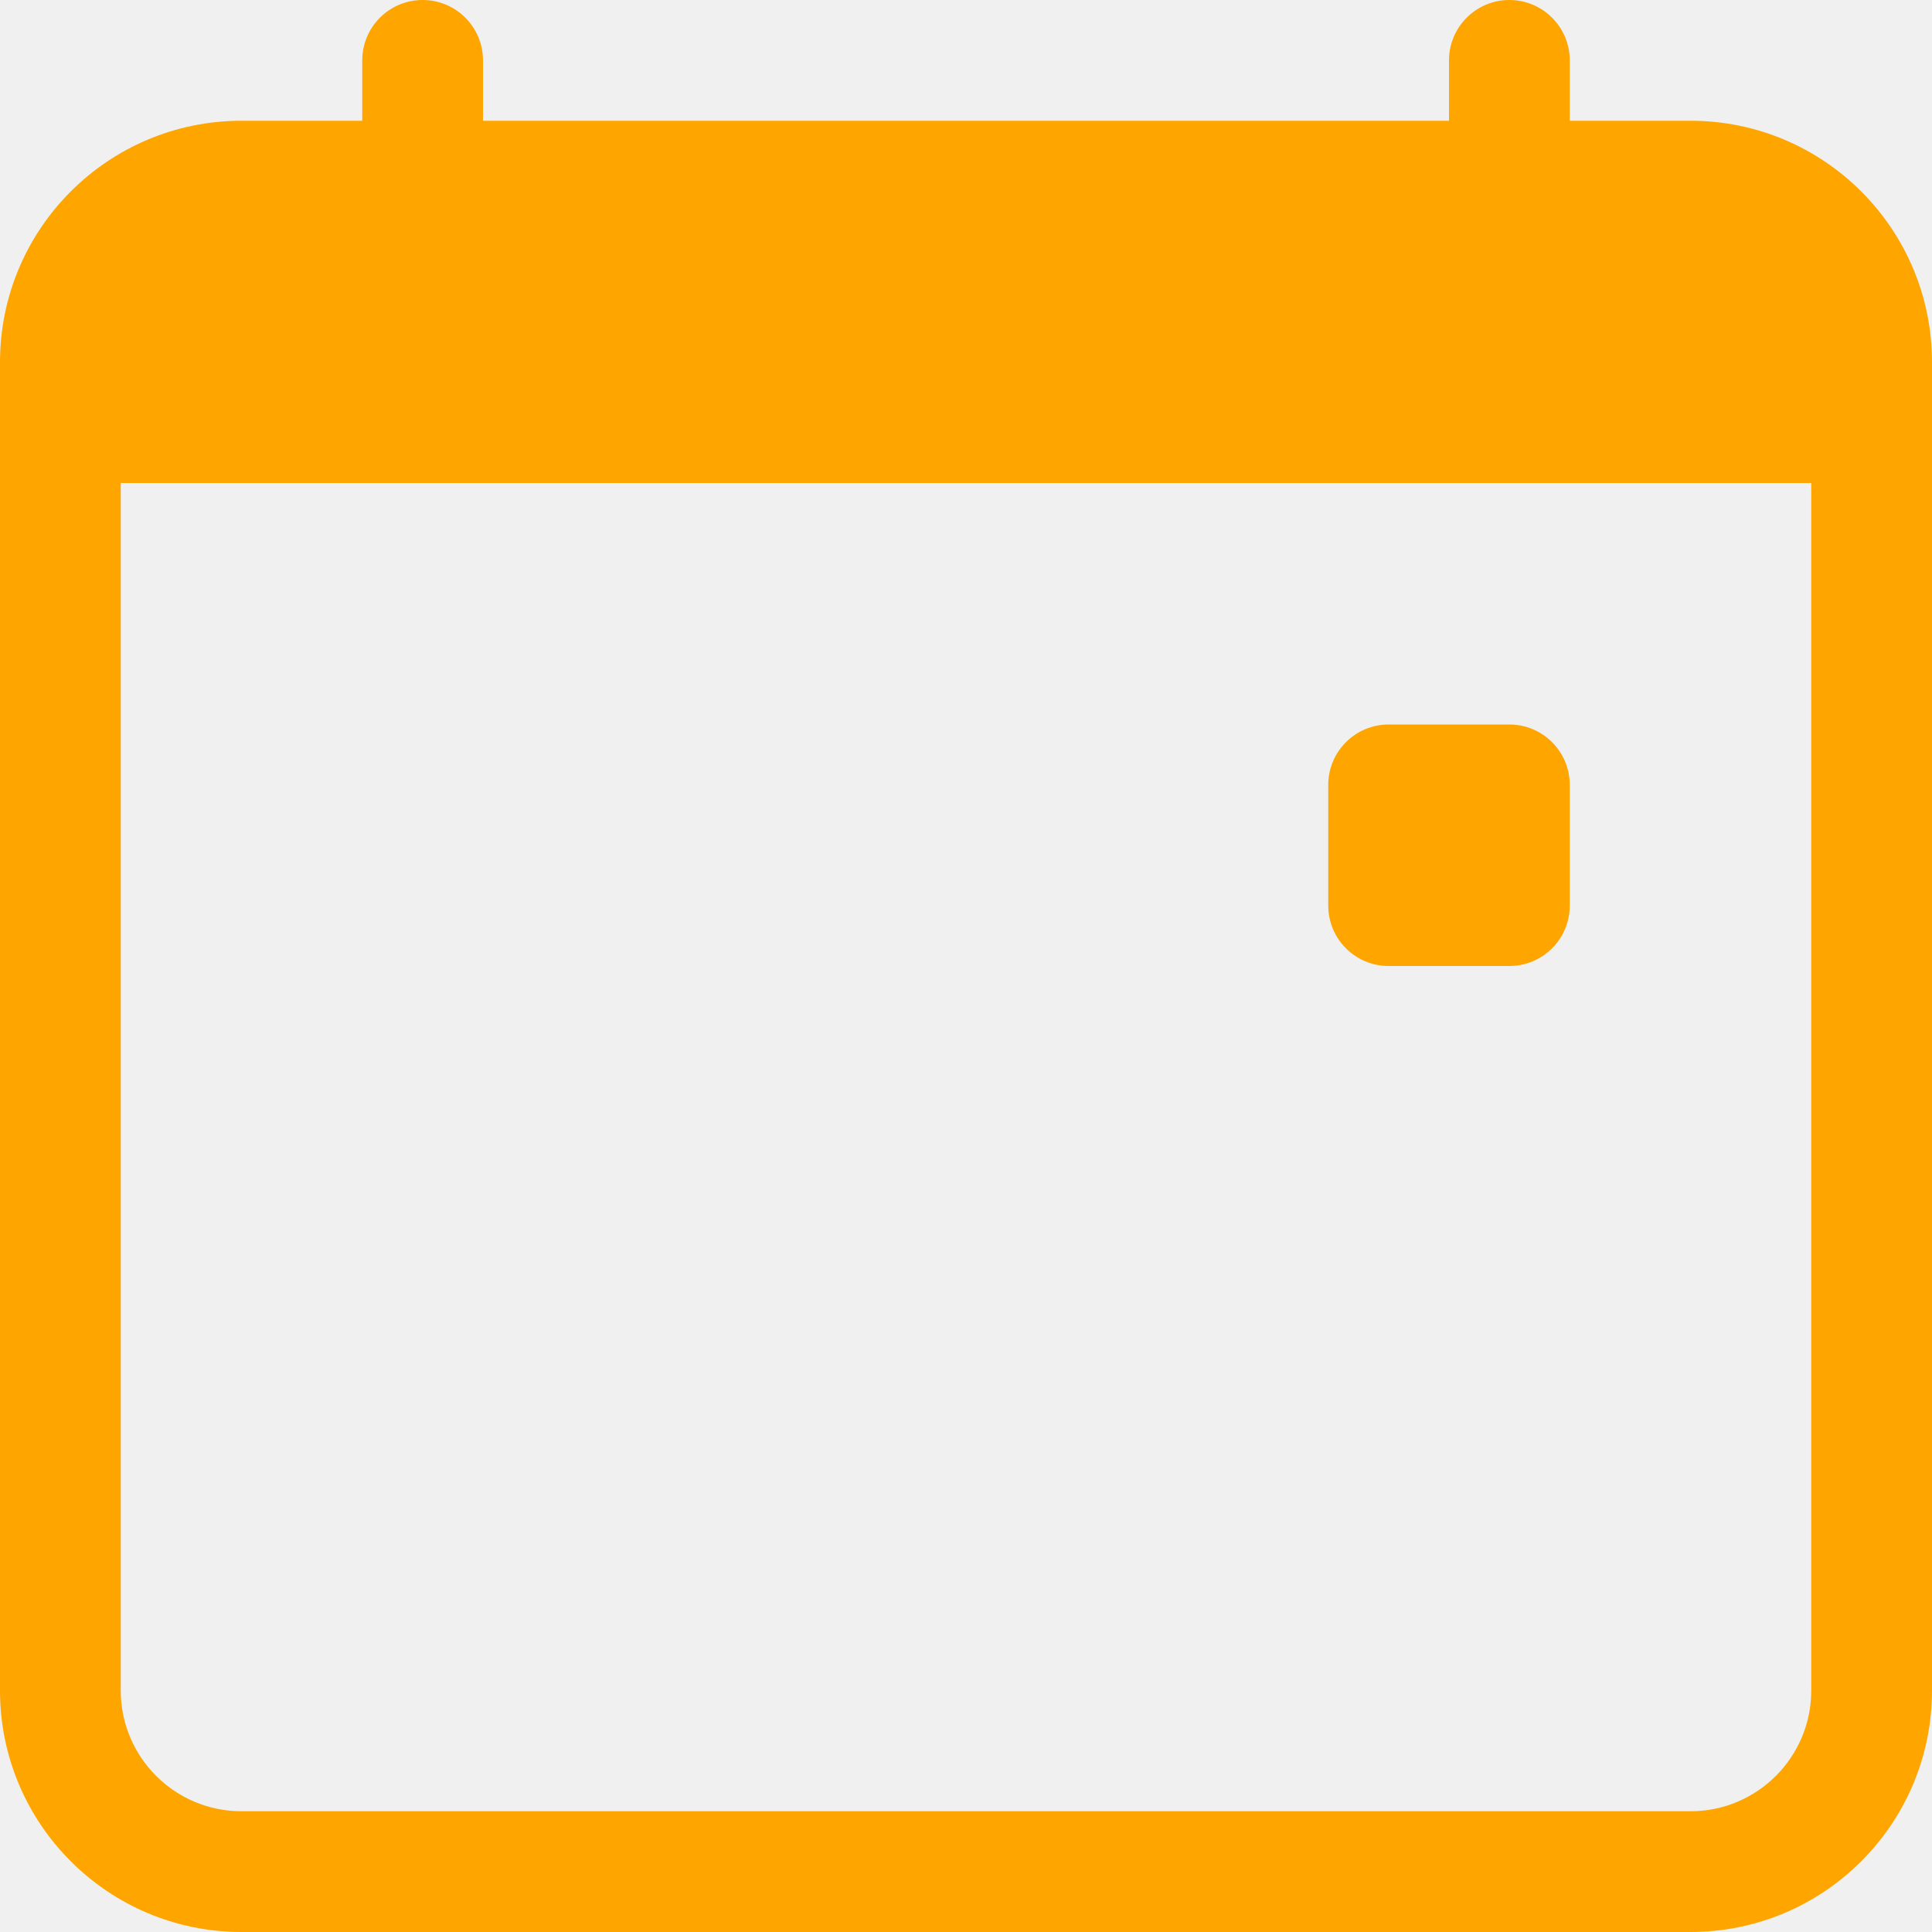
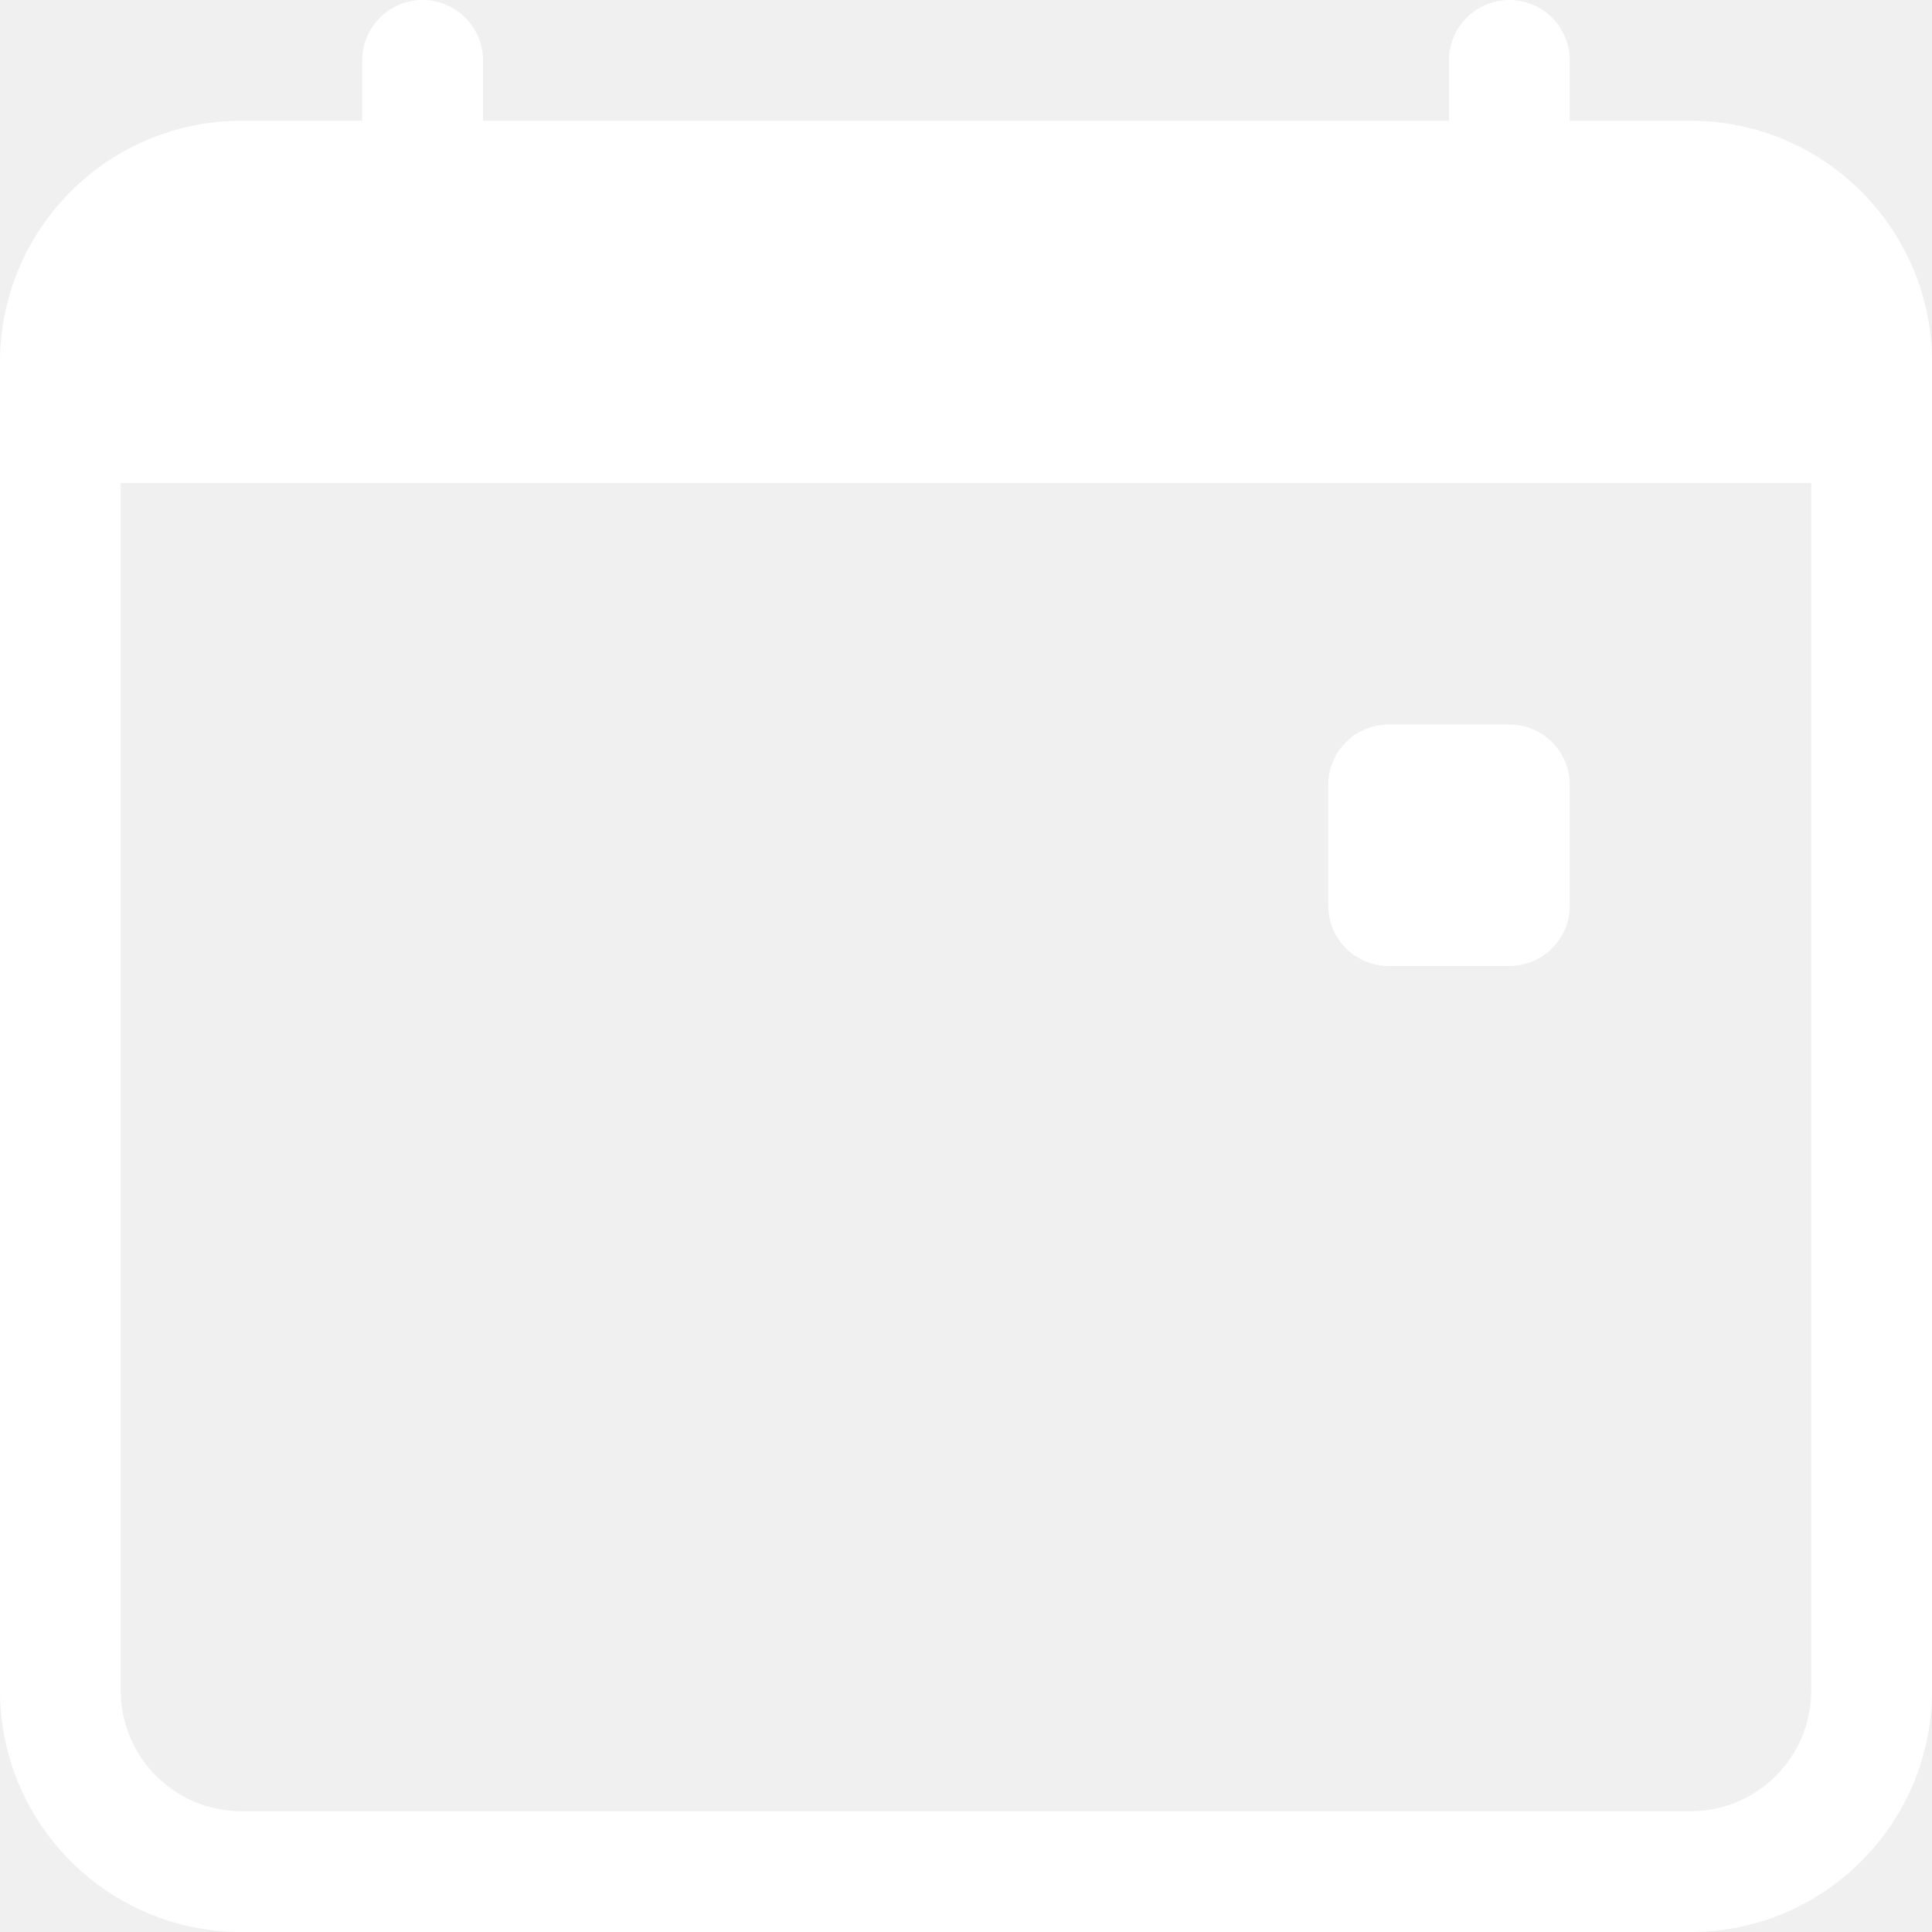
- <svg xmlns="http://www.w3.org/2000/svg" width="16" height="16" fill="orange" class="bi bi-calendar-event" viewBox="0 0 16 16">
+ <svg xmlns="http://www.w3.org/2000/svg" width="16" height="16" fill="white" class="bi bi-calendar-event" viewBox="0 0 16 16">
  <path d="M11 6.5a.5.5 0 0 1 .5-.5h1a.5.5 0 0 1 .5.5v1a.5.5 0 0 1-.5.5h-1a.5.5 0 0 1-.5-.5z" />
  <path d="M3.5 0a.5.5 0 0 1 .5.5V1h8V.5a.5.5 0 0 1 1 0V1h1a2 2 0 0 1 2 2v11a2 2 0 0 1-2 2H2a2 2 0 0 1-2-2V3a2 2 0 0 1 2-2h1V.5a.5.5 0 0 1 .5-.5M1 4v10a1 1 0 0 0 1 1h12a1 1 0 0 0 1-1V4z" />
</svg>
